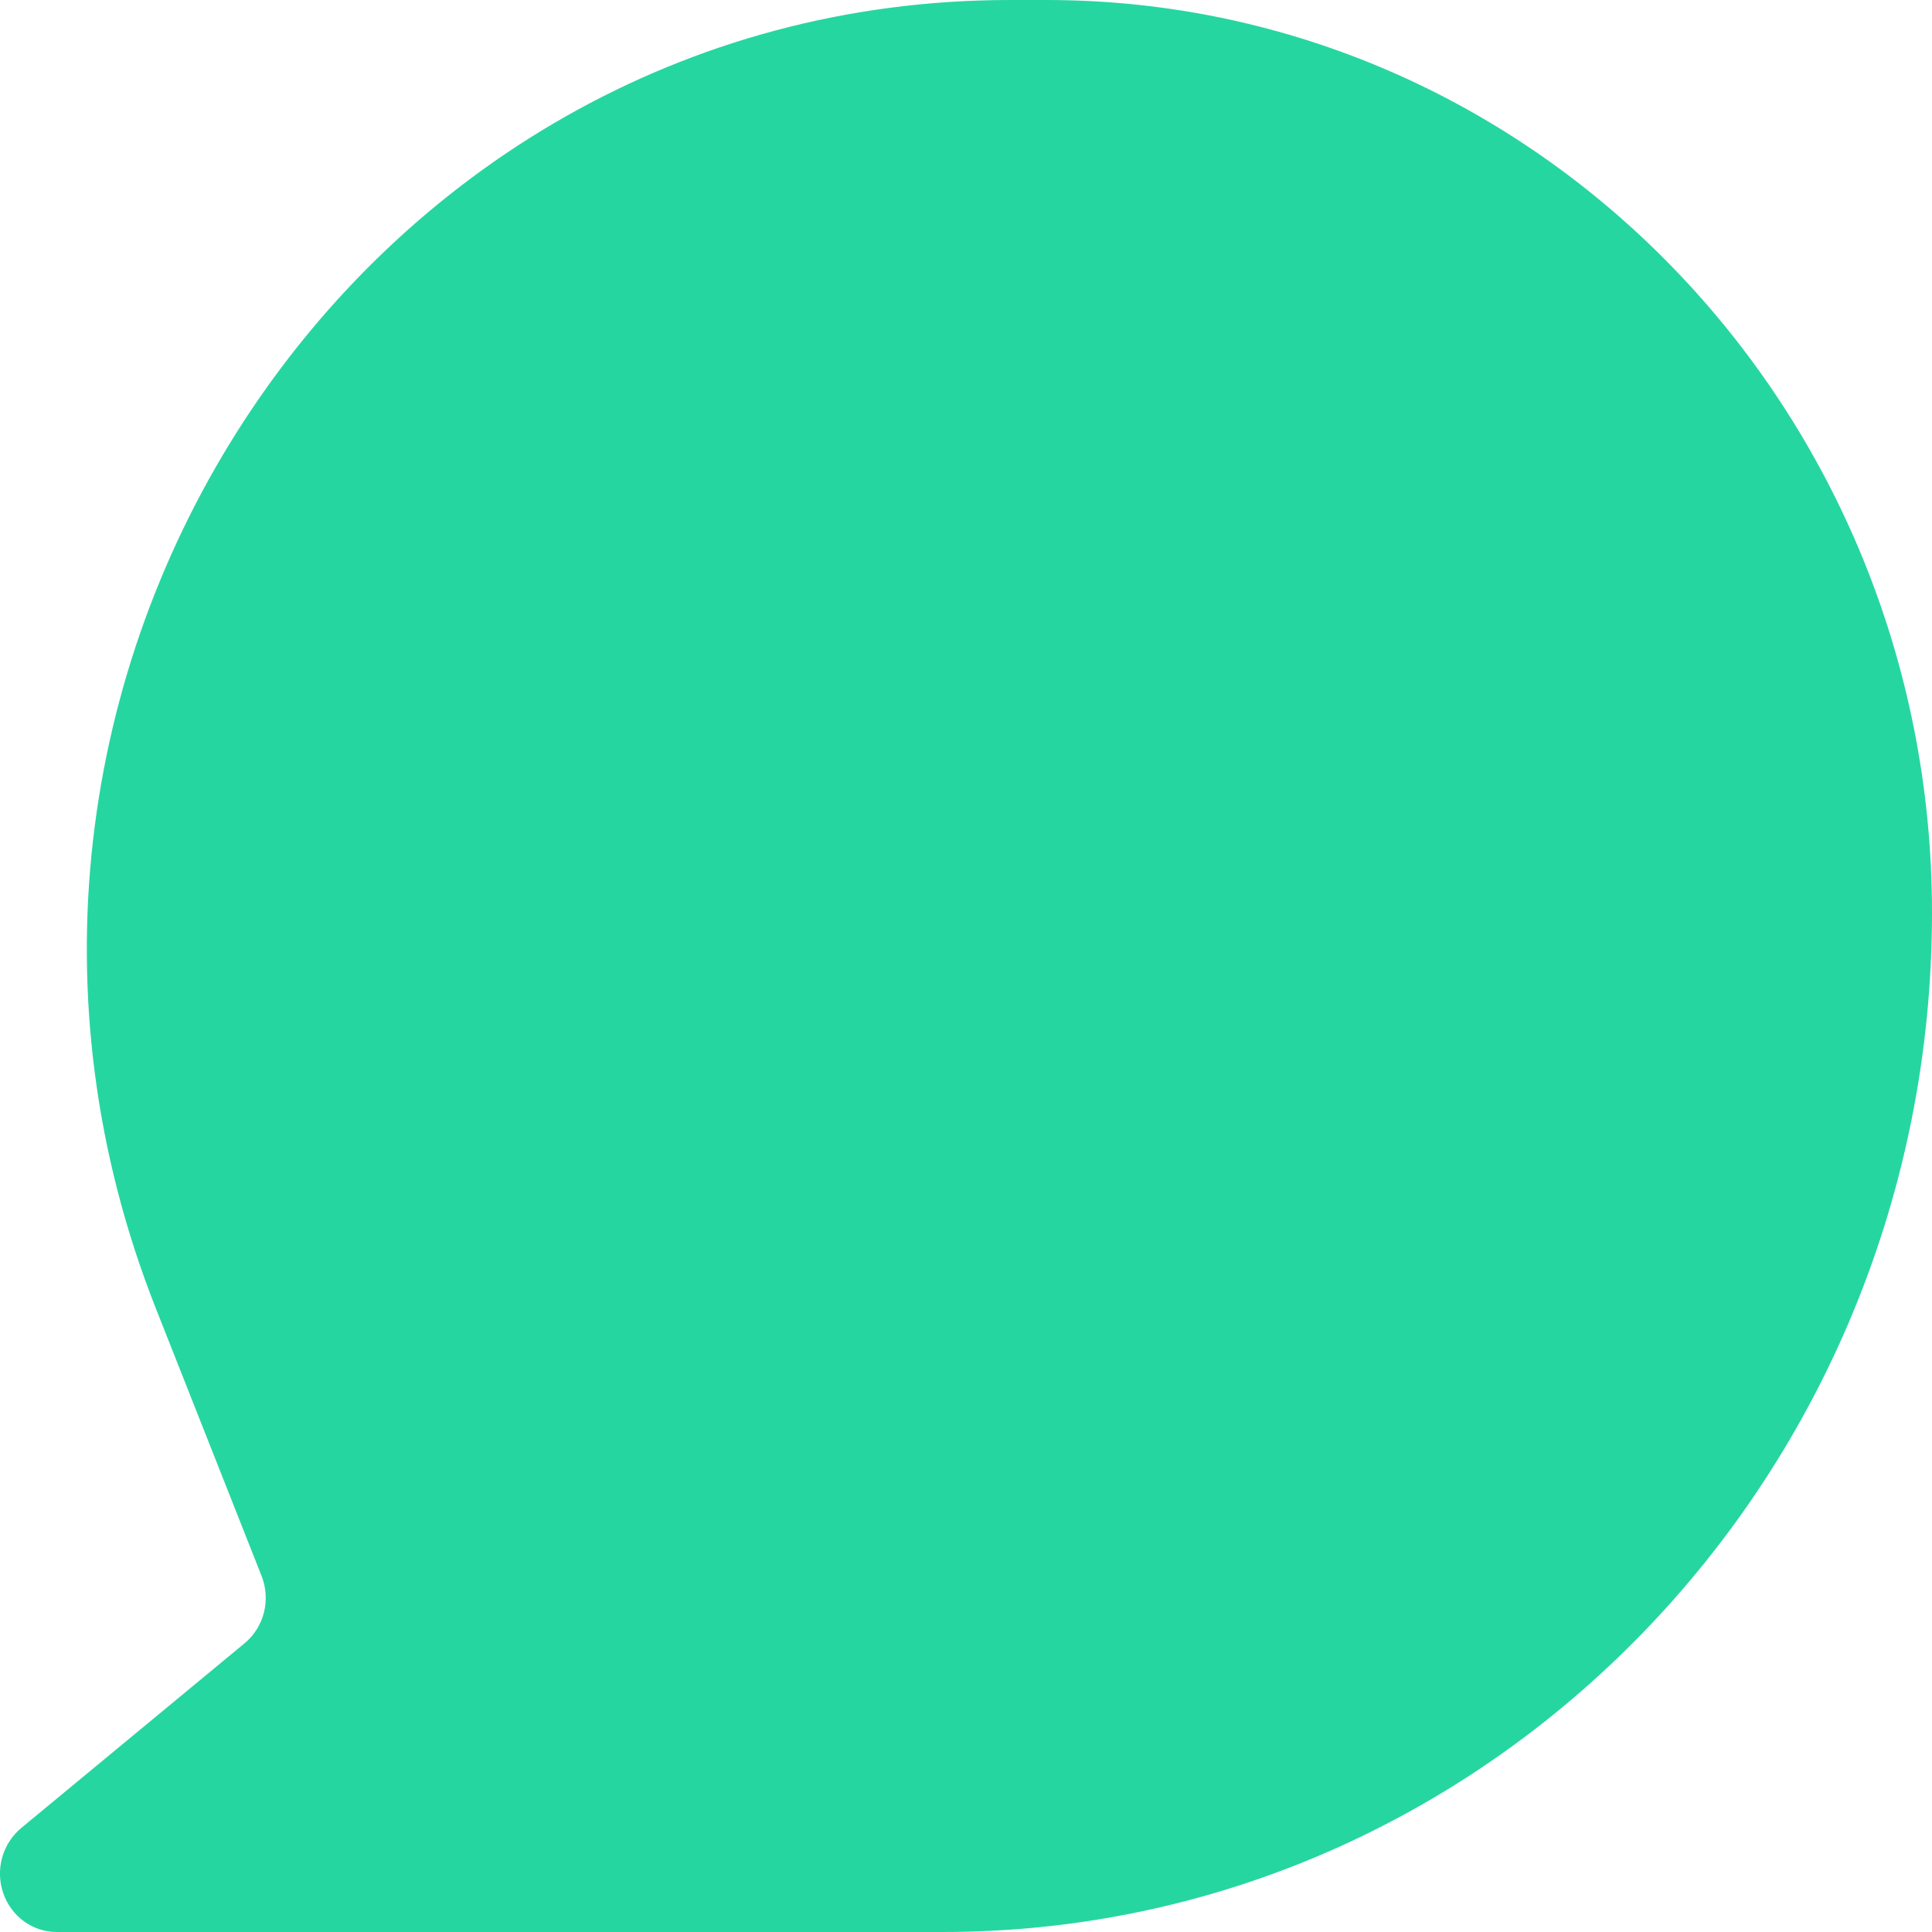
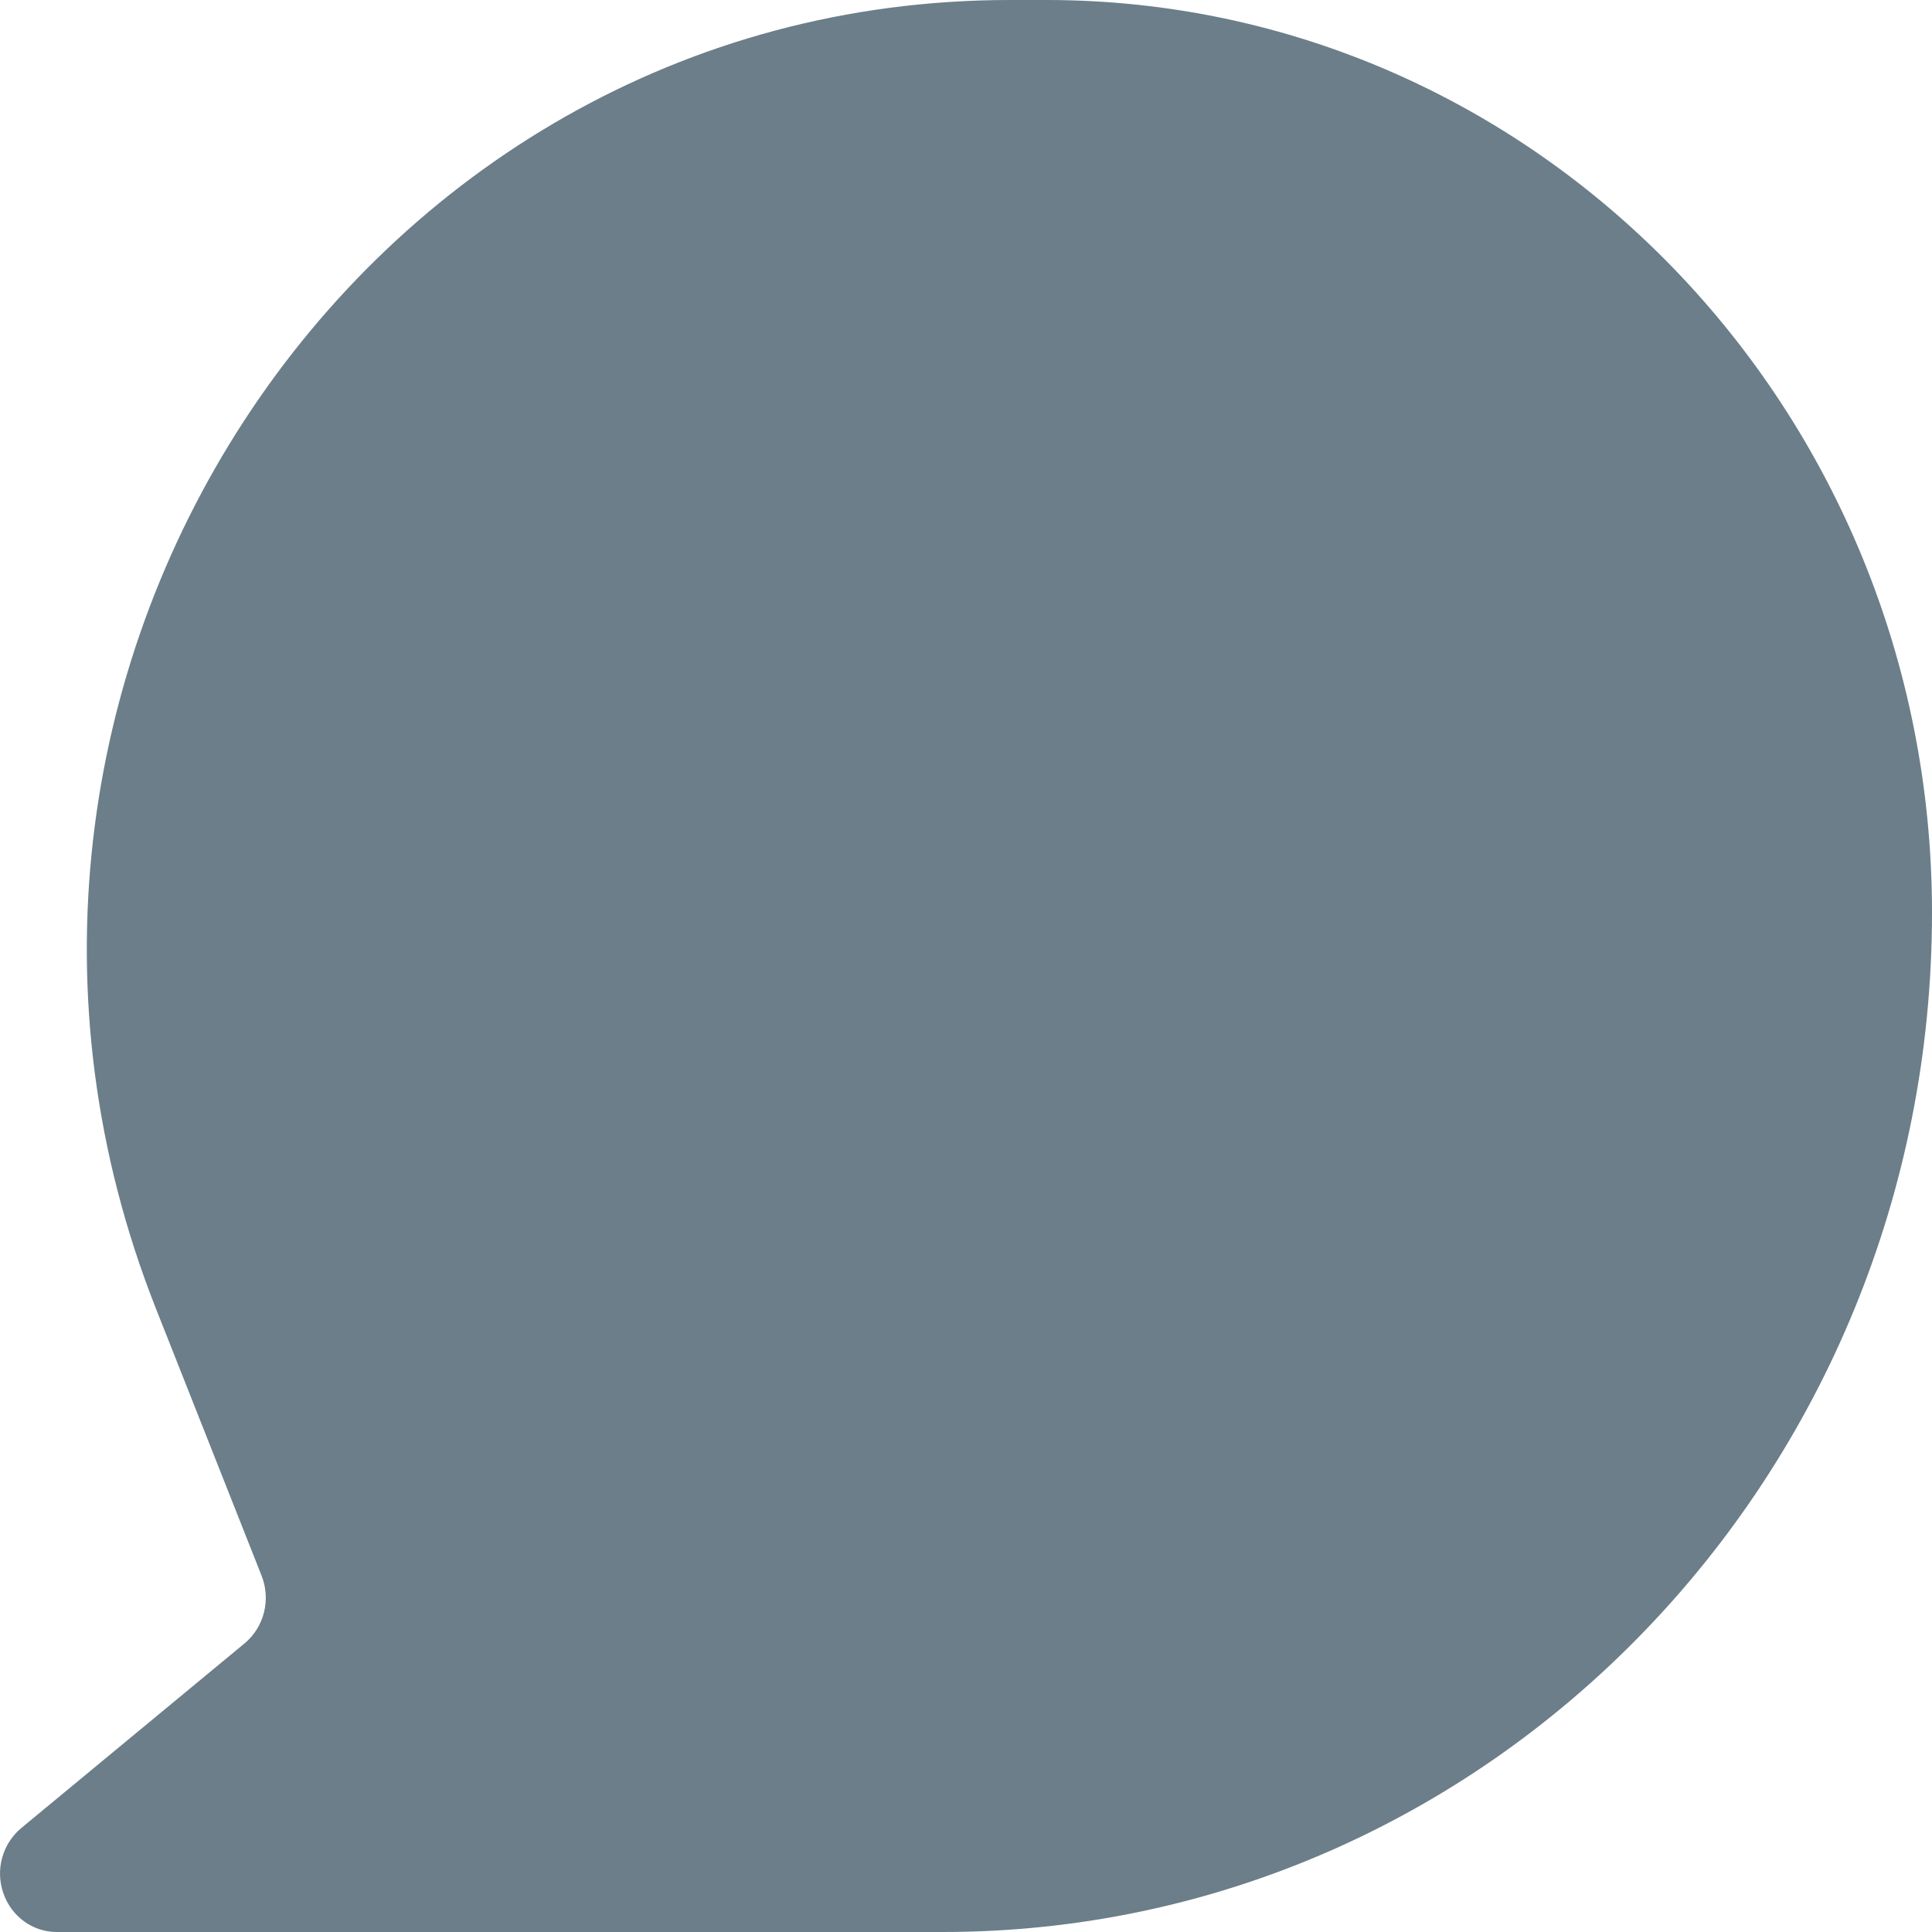
- <svg xmlns="http://www.w3.org/2000/svg" width="14" height="14" viewBox="0 0 14 14" fill="none">
-   <path d="M7.318 0C2.572 0 -0.661 4.954 1.13 9.483L1.895 11.419C1.964 11.592 1.914 11.791 1.772 11.908L0.153 13.247C0.018 13.36 -0.035 13.548 0.023 13.717C0.081 13.887 0.236 14 0.411 14H6.831C10.79 14 14 10.693 14 6.613C14 2.961 11.127 0 7.582 0H7.318Z" fill="#26D6A1" />
+ <svg xmlns="http://www.w3.org/2000/svg" width="10" height="10" viewBox="0 0 10 10" fill="none">
+   <path d="M5.227 0C1.837 0 -0.472 3.539 0.807 6.773L1.354 8.156C1.403 8.28 1.367 8.422 1.266 8.506L0.11 9.462C0.013 9.543 -0.025 9.677 0.017 9.798C0.058 9.919 0.169 10 0.293 10H4.879C7.707 10 10 7.638 10 4.724C10 2.115 7.947 0 5.416 0H5.227Z" fill="#6B7E89" />
</svg>
